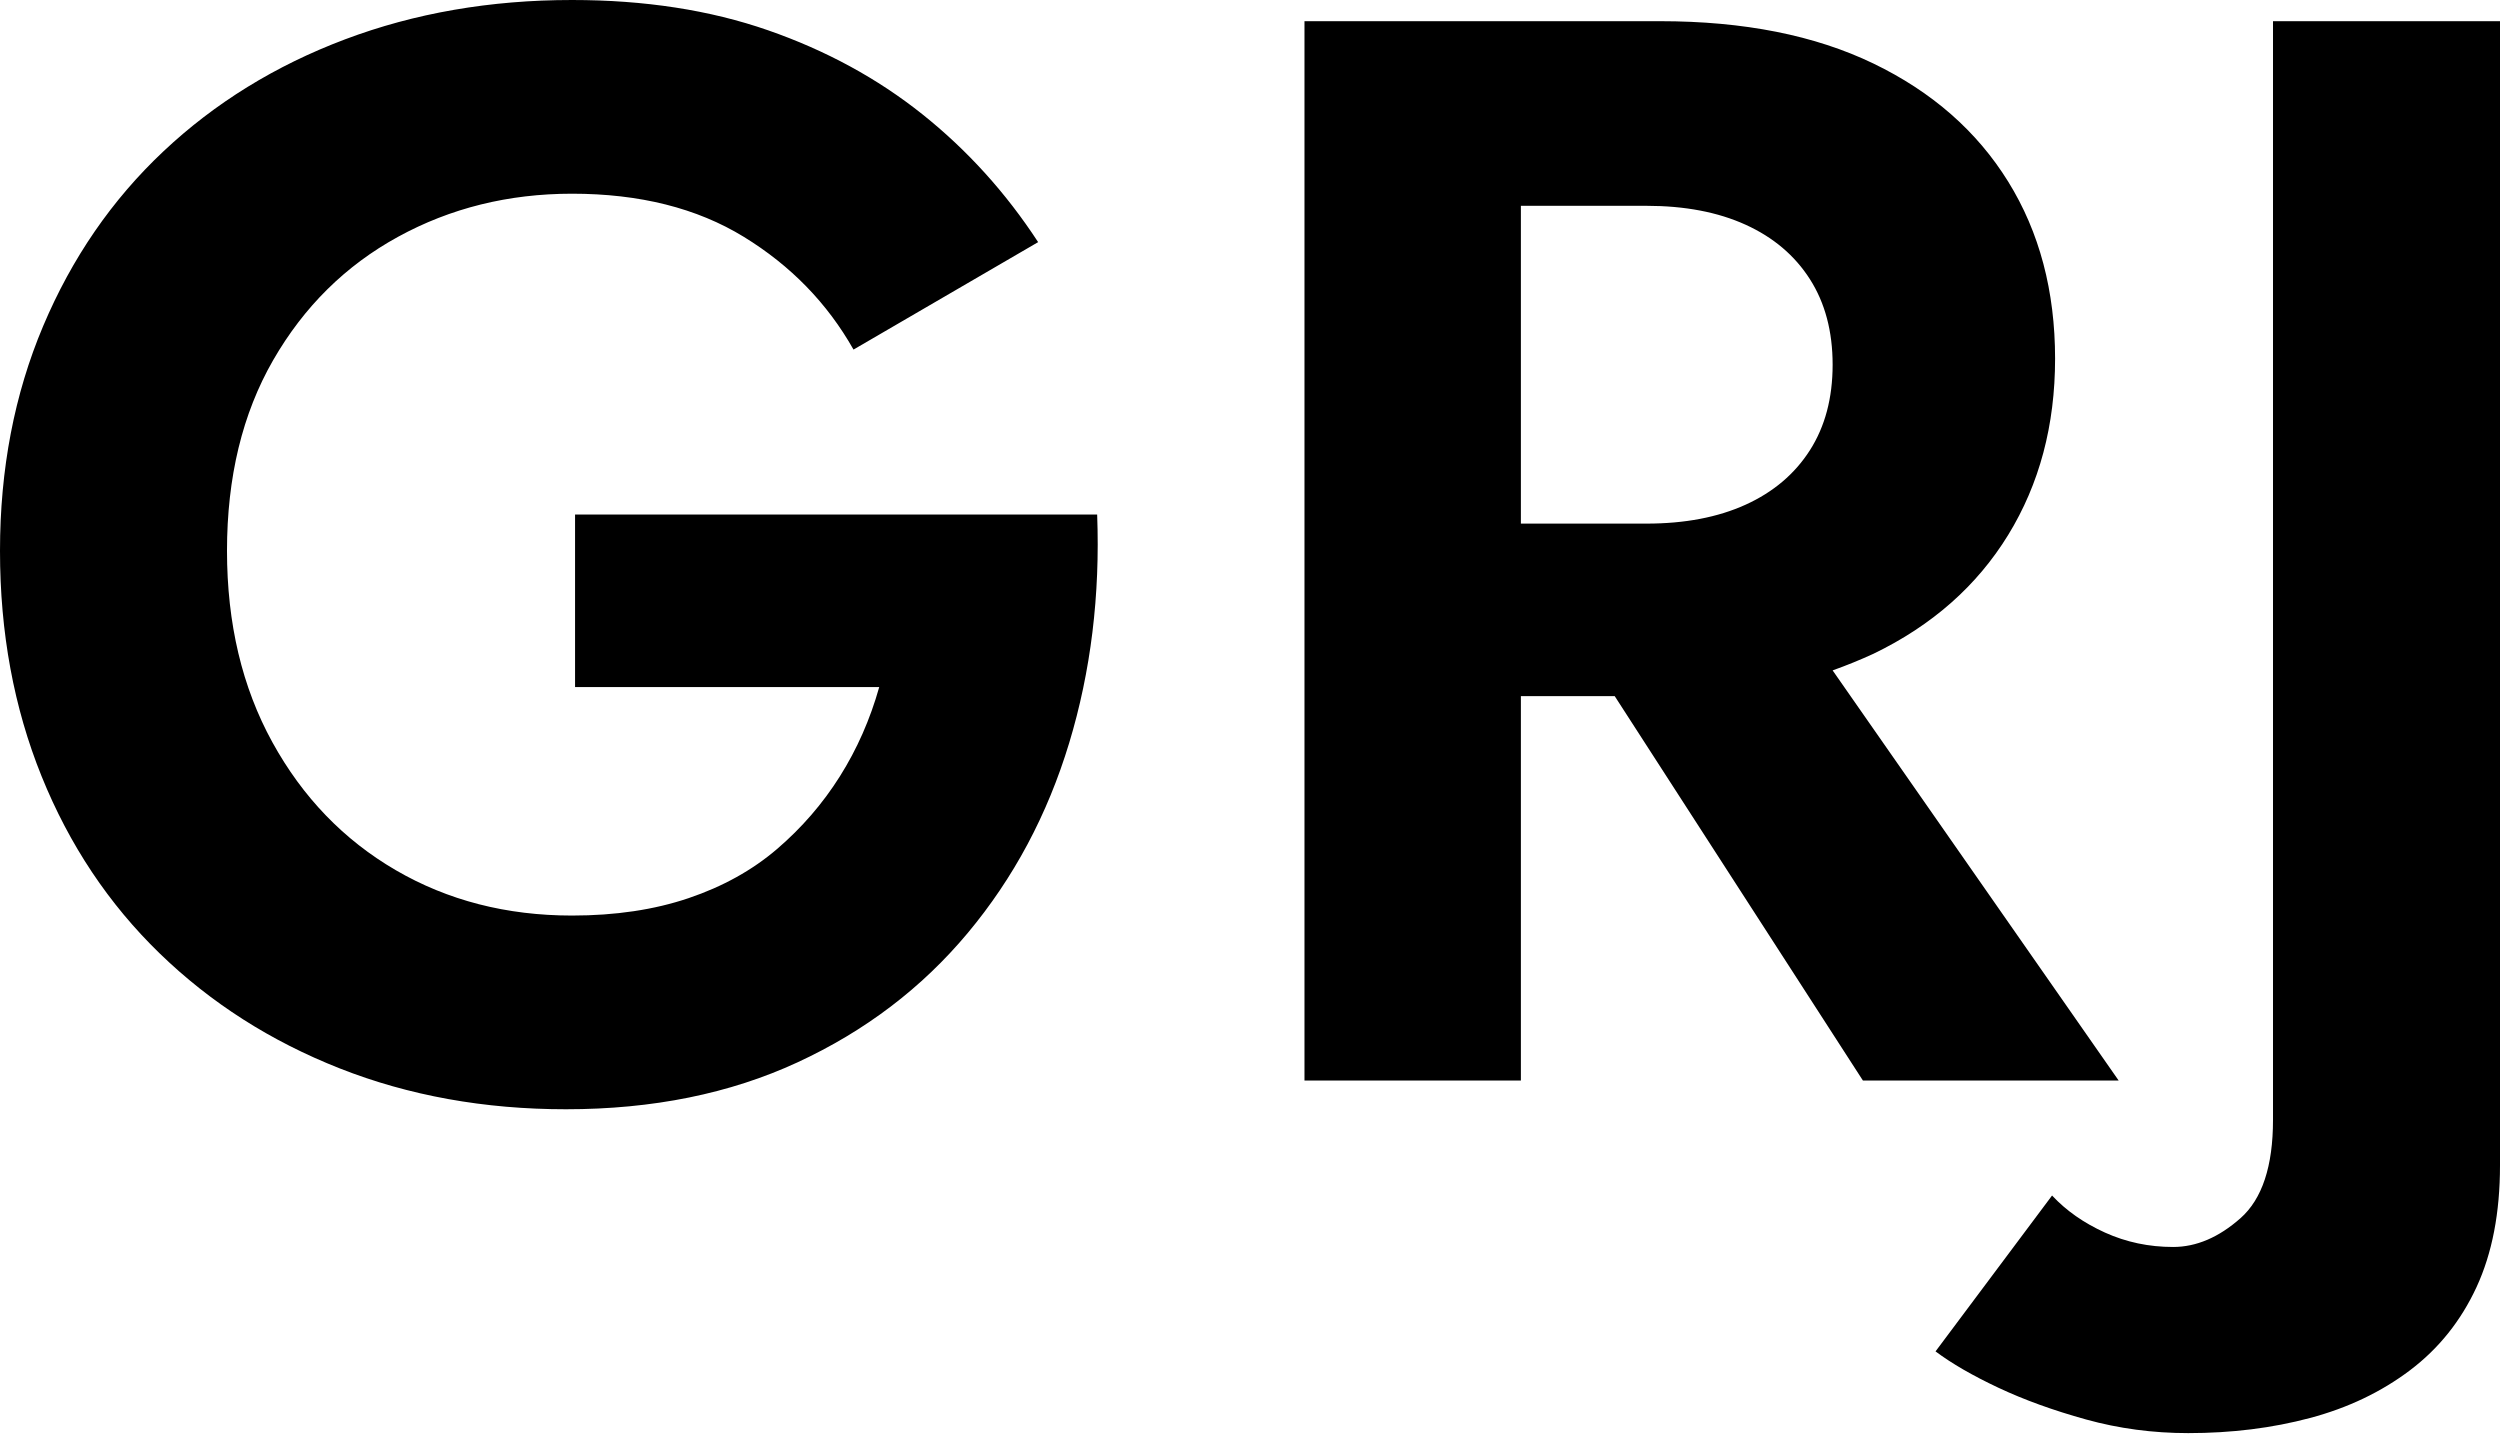
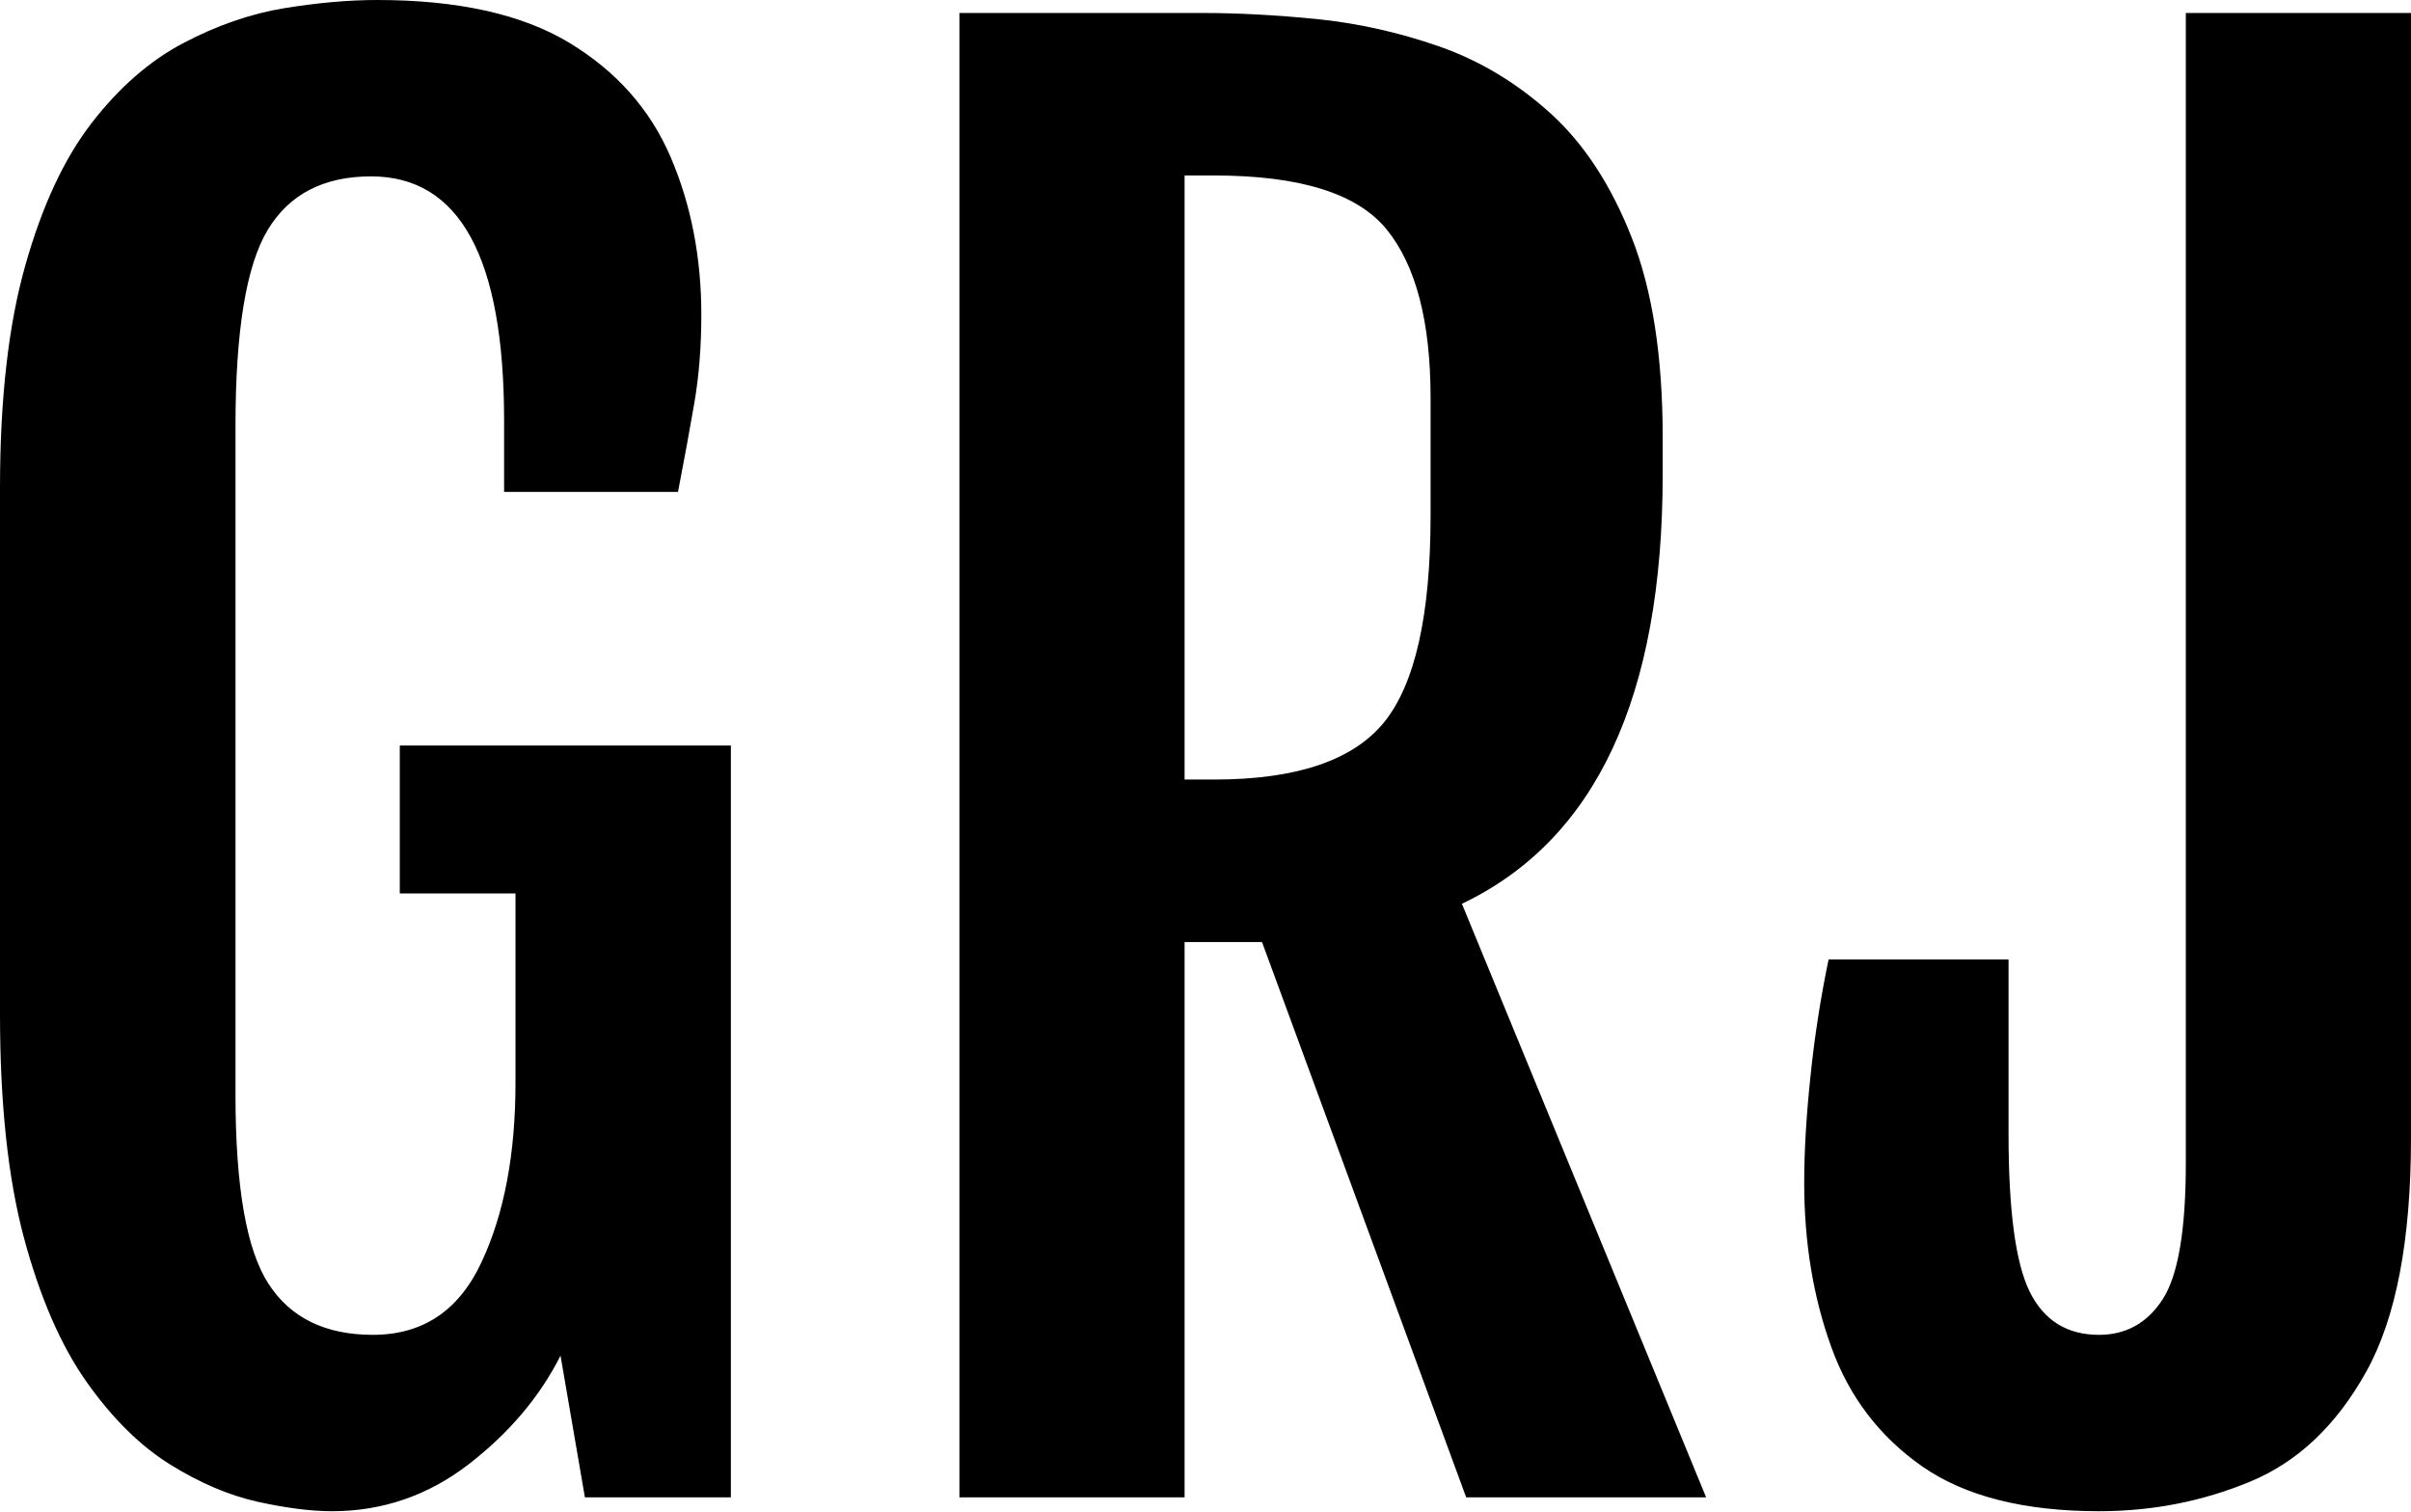
- <svg xmlns="http://www.w3.org/2000/svg" viewBox="0 0 165.20 94.70" role="img" aria-label="The Goaltending Research Journal">
-   <path fill="currentColor" d="M38 34.00L38 45.40L58.10 45.40Q57.20 48.60 55.50 51.30Q53.80 54 51.35 56.10Q48.90 58.20 45.50 59.35Q42.10 60.50 37.80 60.50L37.80 60.50Q31.30 60.50 26.15 57.50Q21 54.50 18 49.05Q15.00 43.60 15.00 36.40L15.00 36.40Q15.00 29.10 18.05 23.80Q21.10 18.50 26.30 15.65Q31.50 12.80 37.80 12.80L37.80 12.80Q44.50 12.80 49.15 15.65Q53.80 18.50 56.40 23.10L56.40 23.10L68.60 16Q65.40 11.10 60.95 7.55Q56.50 4 50.75 2Q45 0 37.80 0L37.80 0Q29.70 0 22.80 2.60Q15.90 5.20 10.80 10Q5.70 14.80 2.85 21.55Q0 28.30 0 36.40L0 36.40Q0 44.50 2.75 51.30Q5.50 58.10 10.55 63.00Q15.60 67.90 22.45 70.60Q29.30 73.30 37.40 73.30L37.40 73.30Q46 73.30 52.70 70.20Q59.40 67.10 63.95 61.65Q68.50 56.20 70.65 49.10Q72.80 42 72.50 34.00L72.50 34.00L38 34.00ZM109.70 1.40L86.20 1.40L86.20 71.40L100.50 71.40L100.50 46L106.70 46L123.10 71.40L140 71.40L121.10 44.30Q122.50 43.80 123.80 43.20L123.80 43.20Q129.60 40.40 132.70 35.35Q135.80 30.30 135.80 23.70L135.80 23.70Q135.80 17 132.70 12Q129.60 7 123.80 4.20Q118.00 1.40 109.70 1.40L109.70 1.40ZM108.80 34.60L100.50 34.60L100.50 13.60L108.80 13.60Q112.60 13.60 115.35 14.85Q118.10 16.10 119.60 18.45Q121.10 20.80 121.10 24.10Q121.10 27.40 119.60 29.75Q118.10 32.10 115.35 33.35Q112.60 34.60 108.80 34.60L108.80 34.60ZM135.60 79L135.60 79L127.90 89.30Q129.50 90.50 132.05 91.70Q134.60 92.90 137.85 93.80Q141.10 94.70 144.60 94.70L144.60 94.70Q148.90 94.70 152.65 93.70Q156.40 92.70 159.25 90.55Q162.10 88.40 163.65 85.05Q165.20 81.70 165.20 77L165.20 77L165.20 1.40L150.20 1.40L150.20 74Q150.20 78.60 148.05 80.50Q145.90 82.40 143.60 82.40L143.60 82.40Q141.20 82.40 139.10 81.45Q137.00 80.50 135.60 79Z" />
+ <svg xmlns="http://www.w3.org/2000/svg" viewBox="0 0 135.45 84.91" role="img" aria-label="The Goaltending Research Journal">
+   <path fill="currentColor" d="M18.65 84.91L18.65 84.91Q16.89 84.91 14.48 84.38Q12.06 83.84 9.55 82.28Q7.03 80.71 4.86 77.64Q2.69 74.56 1.34 69.53Q0 64.50 0 56.98L0 56.98L0 27.44Q0 19.92 1.42 14.92Q2.83 9.91 5.15 6.91Q7.47 3.91 10.30 2.42Q13.13 0.93 15.97 0.46Q18.80 0 21.19 0L21.19 0Q27.98 0 31.96 2.39Q35.94 4.79 37.67 8.81Q39.40 12.84 39.40 17.68L39.40 17.68Q39.40 20.36 39.01 22.63Q38.62 24.90 38.09 27.64L38.09 27.64L28.32 27.64L28.32 23.63Q28.32 9.91 20.85 9.91L20.85 9.91Q16.85 9.91 15.04 12.92Q13.23 15.92 13.23 23.93L13.23 23.93L13.23 61.52Q13.23 69.29 15.09 72.14Q16.94 75 20.95 75L20.95 75Q25.15 75 27.05 70.92Q28.96 66.85 28.96 60.84L28.96 60.84L28.96 50.20L22.46 50.20L22.46 41.89L41.06 41.89L41.06 84.13L32.86 84.13L31.49 76.17Q29.74 79.64 26.32 82.28Q22.90 84.91 18.65 84.91ZM53.90 84.13L53.90 0.73L67.63 0.73Q70.51 0.73 73.97 1.07Q77.44 1.42 80.86 2.61Q84.28 3.81 87.11 6.37Q89.94 8.94 91.67 13.35Q93.41 17.77 93.41 24.56L93.41 24.56L93.41 26.66Q93.41 45.41 82.13 50.78L82.13 50.78L95.85 84.13L82.37 84.13L70.90 52.93L66.55 52.93L66.55 84.13L53.90 84.13ZM66.55 43.80L68.21 43.80Q75.14 43.80 77.76 40.58Q80.37 37.35 80.37 28.96L80.37 28.96L80.37 22.36Q80.37 15.92 77.90 12.89Q75.44 9.86 68.21 9.86L68.21 9.86L66.55 9.86L66.55 43.80ZM101.36 66.46L101.36 66.46Q101.36 63.82 101.71 60.50Q102.05 57.18 102.73 53.91L102.73 53.91L112.84 53.91L112.84 63.72Q112.84 70.17 114.03 72.58Q115.23 75 117.92 75L117.92 75Q120.21 75 121.50 73.00Q122.80 71.00 122.80 65.33L122.80 65.33L122.80 0.73L135.45 0.73L135.45 63.92Q135.45 72.56 132.93 77.08Q130.42 81.59 126.41 83.25Q122.41 84.91 117.92 84.91L117.92 84.91Q111.62 84.91 108.00 82.40Q104.39 79.88 102.88 75.68Q101.36 71.48 101.36 66.46Z" />
</svg>
